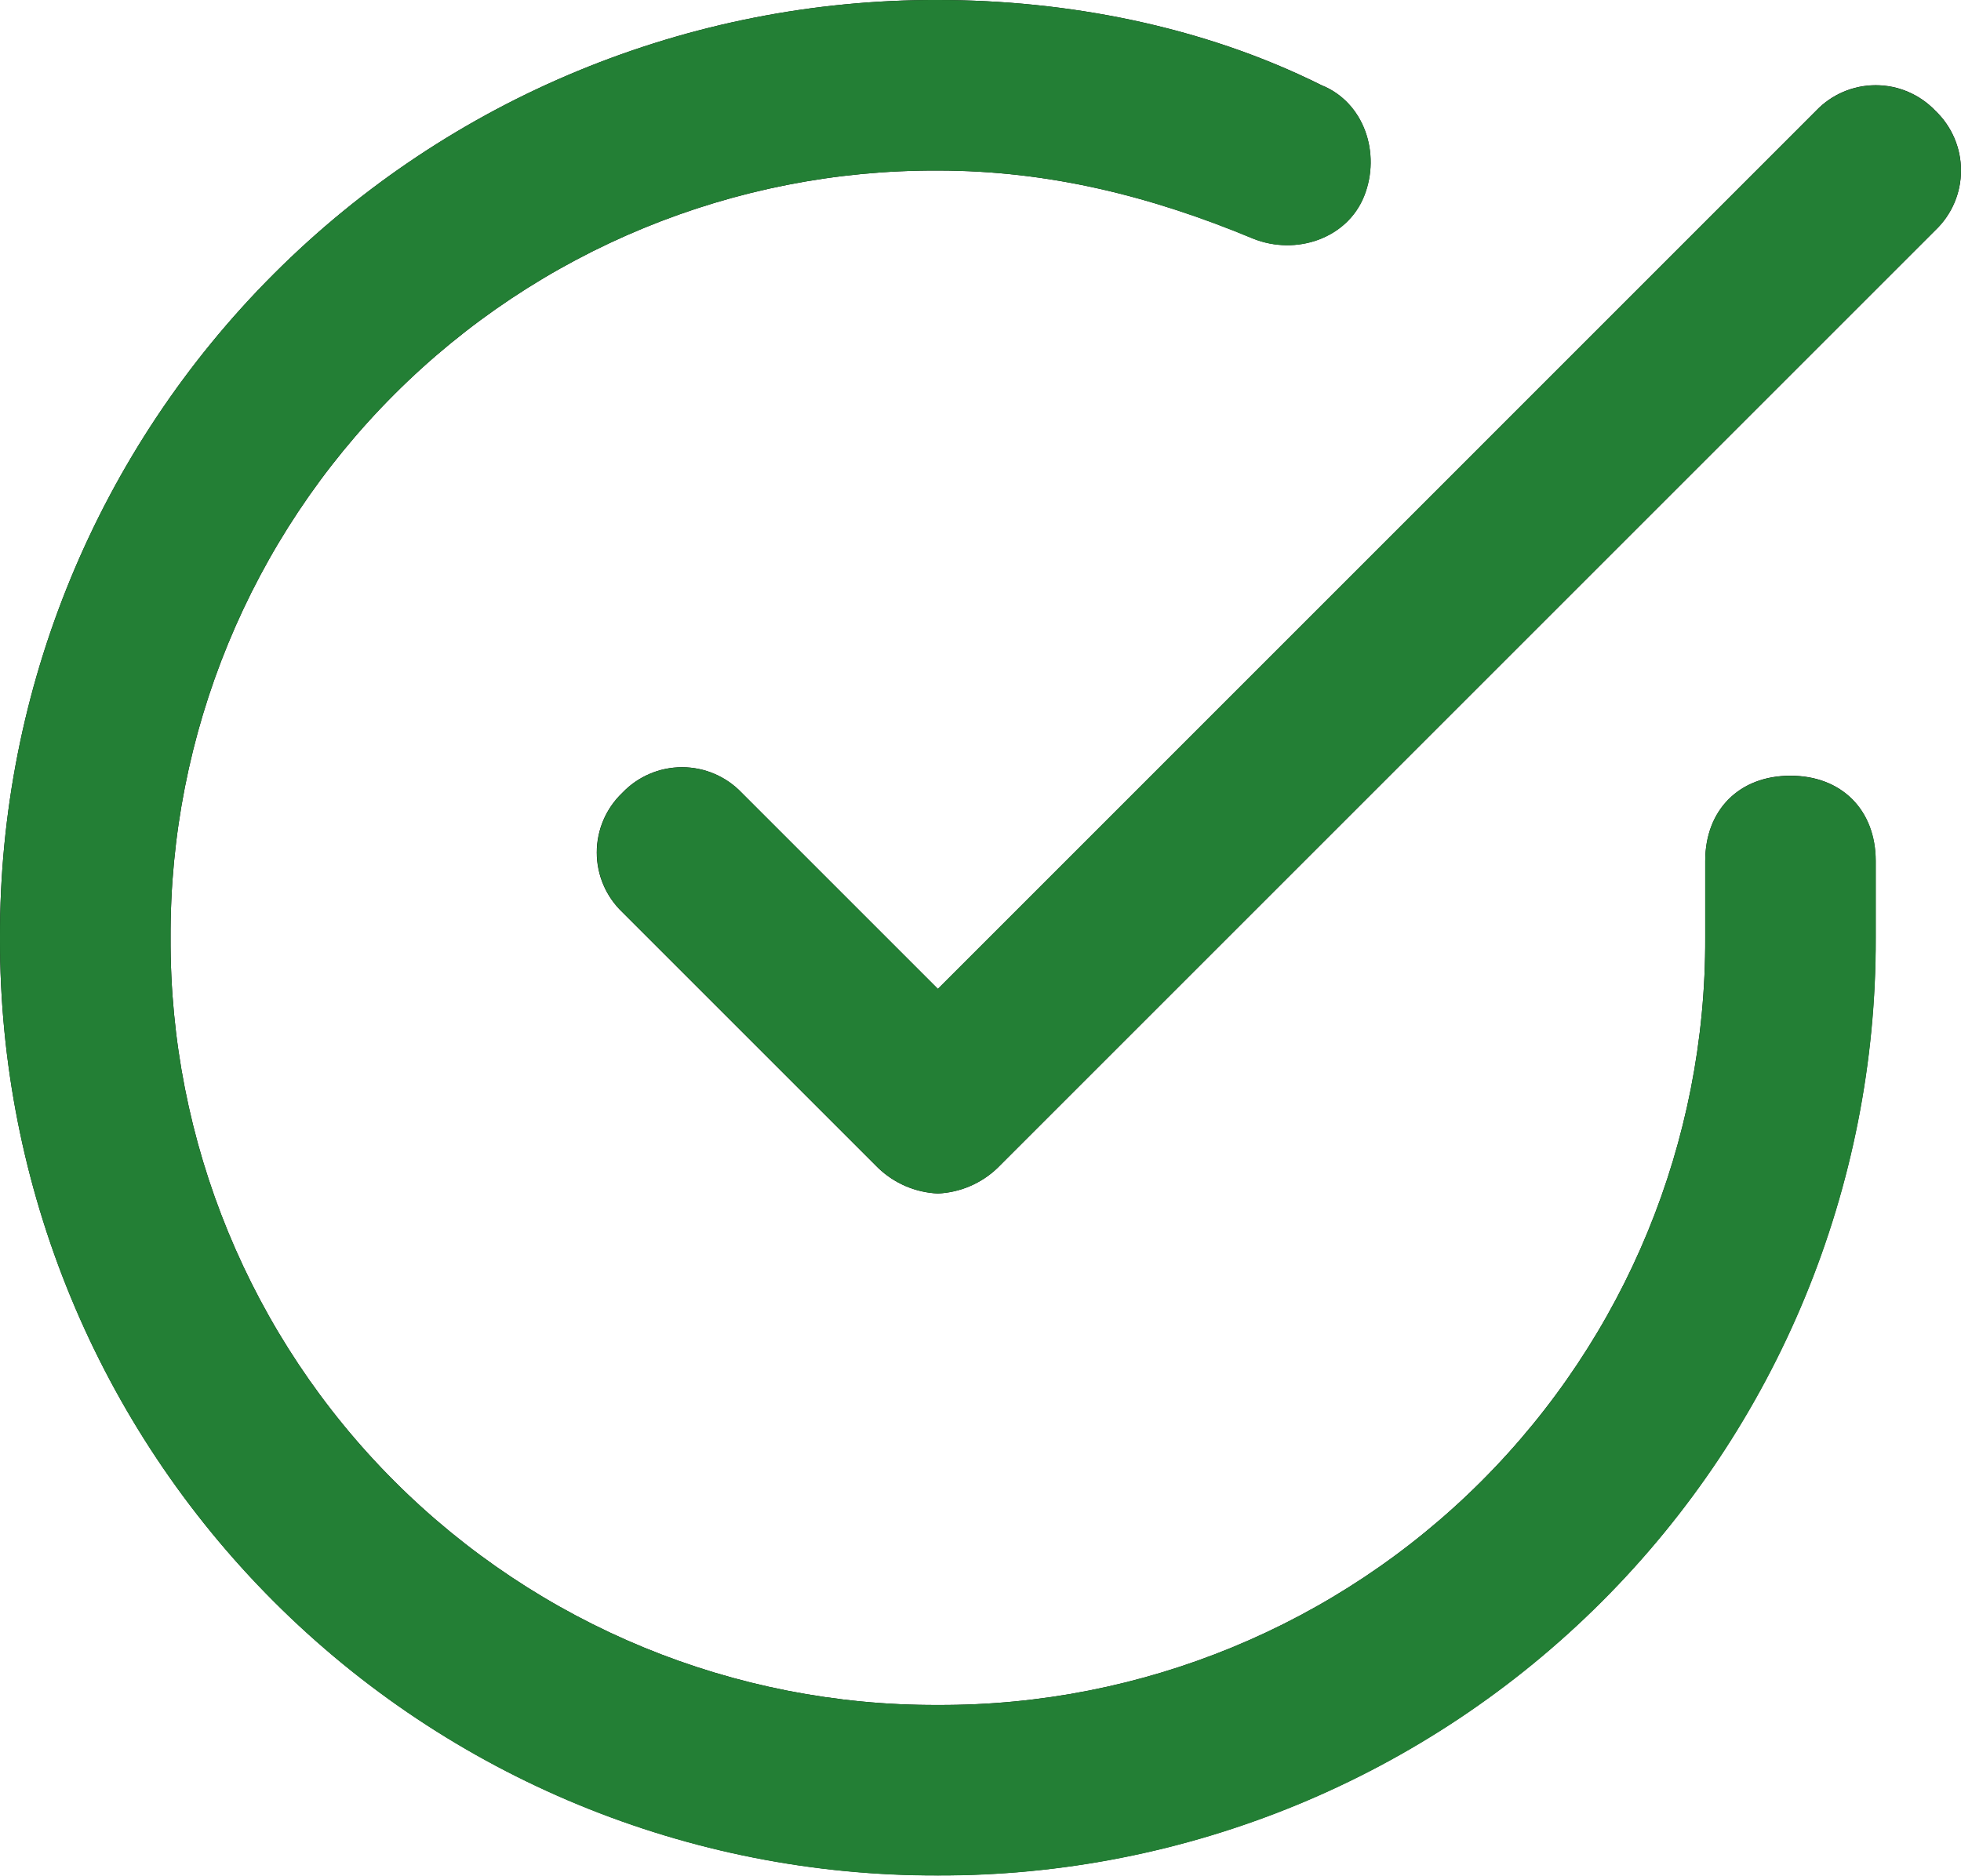
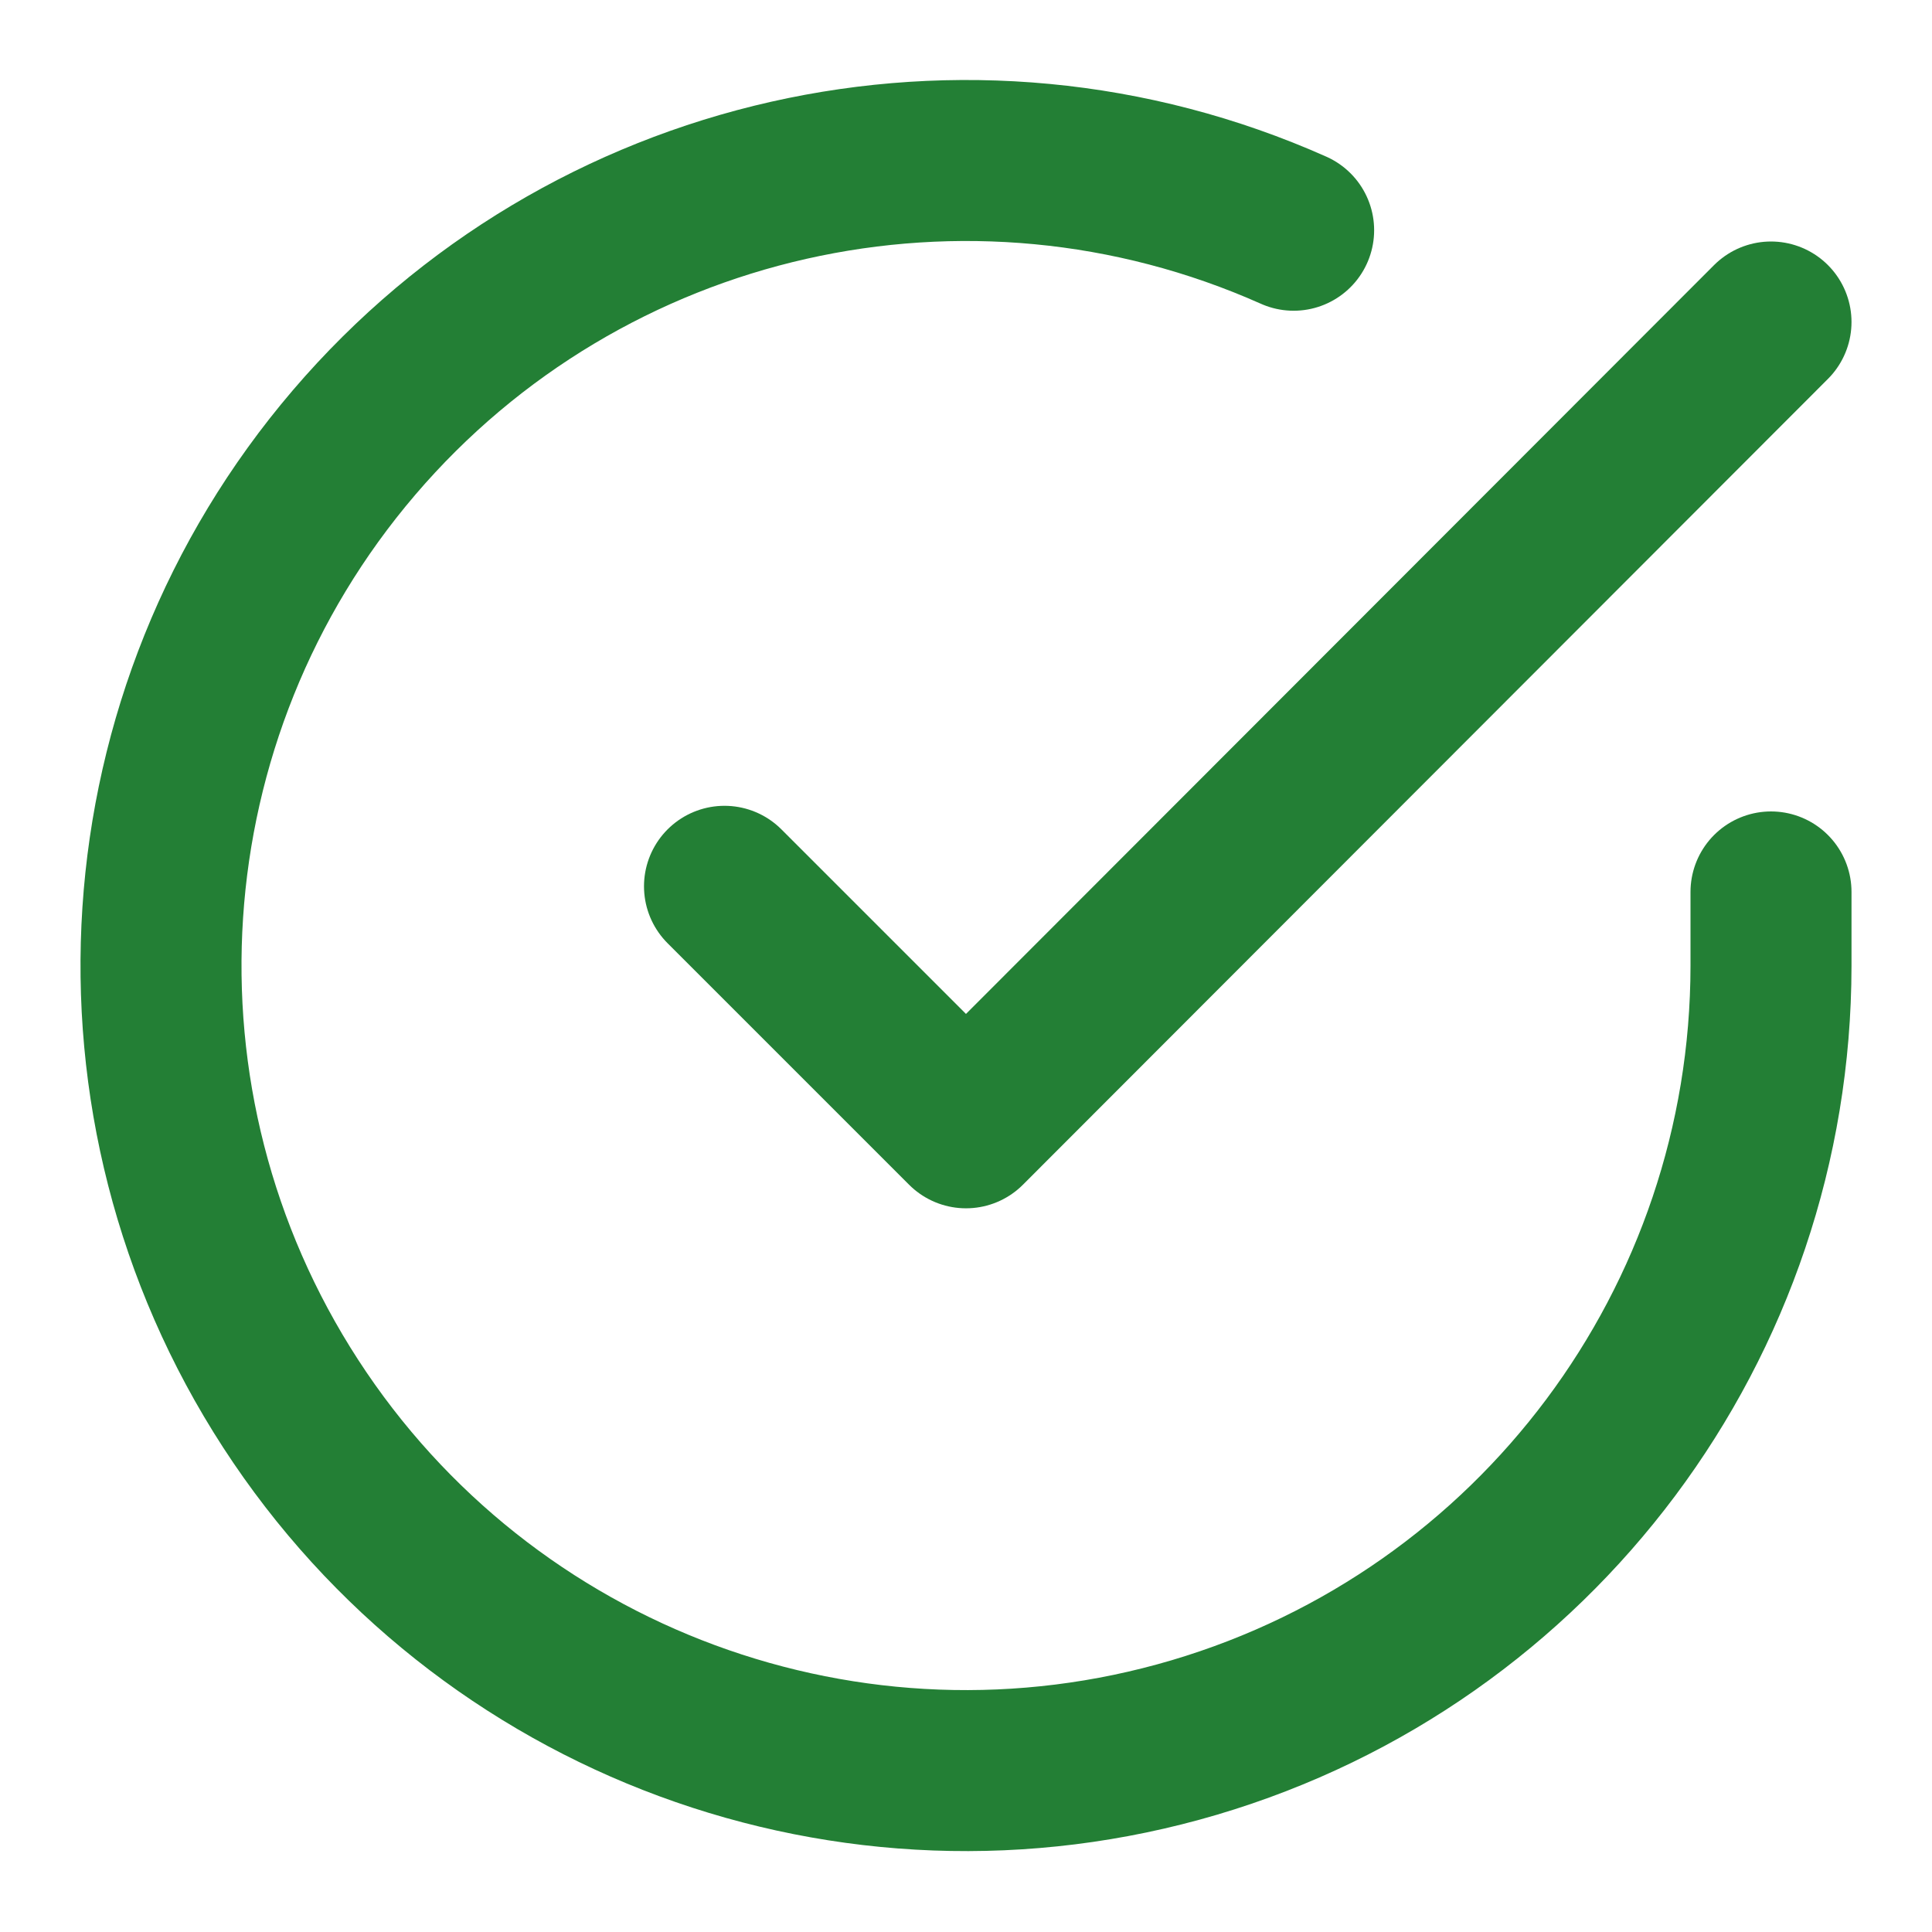
- <svg xmlns="http://www.w3.org/2000/svg" xmlns:xlink="http://www.w3.org/1999/xlink" width="13.417" height="12.833">
-   <defs>
-     <clipPath id="b">
-       <use xlink:href="#a" />
-     </clipPath>
-     <path d="M13.417 6.475V7A6.398 6.398 0 0 1 7 13.417 6.398 6.398 0 0 1 .583 7 6.398 6.398 0 0 1 7 .583c.875 0 1.808.175 2.625.584.292.116.408.466.292.758-.117.292-.467.408-.759.292-.7-.292-1.4-.467-2.158-.467A5.228 5.228 0 0 0 1.75 7 5.228 5.228 0 0 0 7 12.25 5.228 5.228 0 0 0 12.25 7v-.525c0-.35.233-.583.583-.583s.584.233.584.583Zm.408-5.133a.564.564 0 0 0-.817 0L7 7.35 5.658 6.008a.564.564 0 0 0-.816 0 .564.564 0 0 0 0 .817l1.75 1.75A.63.63 0 0 0 7 8.75a.63.63 0 0 0 .408-.175l6.417-6.417a.564.564 0 0 0 0-.816Z" id="a" />
-   </defs>
-   <path d="M12.833 5.892v.525a6.398 6.398 0 0 1-6.416 6.416A6.398 6.398 0 0 1 0 6.417 6.398 6.398 0 0 1 6.417 0c.875 0 1.808.175 2.625.583.291.117.408.467.291.759-.116.291-.466.408-.758.291-.7-.291-1.4-.466-2.158-.466a5.228 5.228 0 0 0-5.25 5.25 5.228 5.228 0 0 0 5.25 5.25 5.228 5.228 0 0 0 5.25-5.25v-.525c0-.35.233-.584.583-.584s.583.234.583.584Zm.409-5.134a.564.564 0 0 0-.817 0L6.417 6.767 5.075 5.425a.564.564 0 0 0-.817 0 .564.564 0 0 0 0 .817l1.75 1.75a.63.63 0 0 0 .409.175.63.63 0 0 0 .408-.175l6.417-6.417a.564.564 0 0 0 0-.817Z" />
-   <g clip-path="url(#b)" transform="translate(-.583 -.583)">
-     <path d="M0 0h14v14H0V0Z" fill="#237F35" fill-rule="evenodd" />
-   </g>
+ <svg xmlns="http://www.w3.org/2000/svg" width="20" height="20" viewBox="0 0 24 24" fill="none" stroke="#237f35" stroke-width="2" stroke-linecap="round" stroke-linejoin="round" class="feather feather-check-circle">
+   <path d="M22 11.08V12a10 10 0 1 1-5.93-9.14" />
+   <polyline points="22 4 12 14.01 9 11.01" />
</svg>
